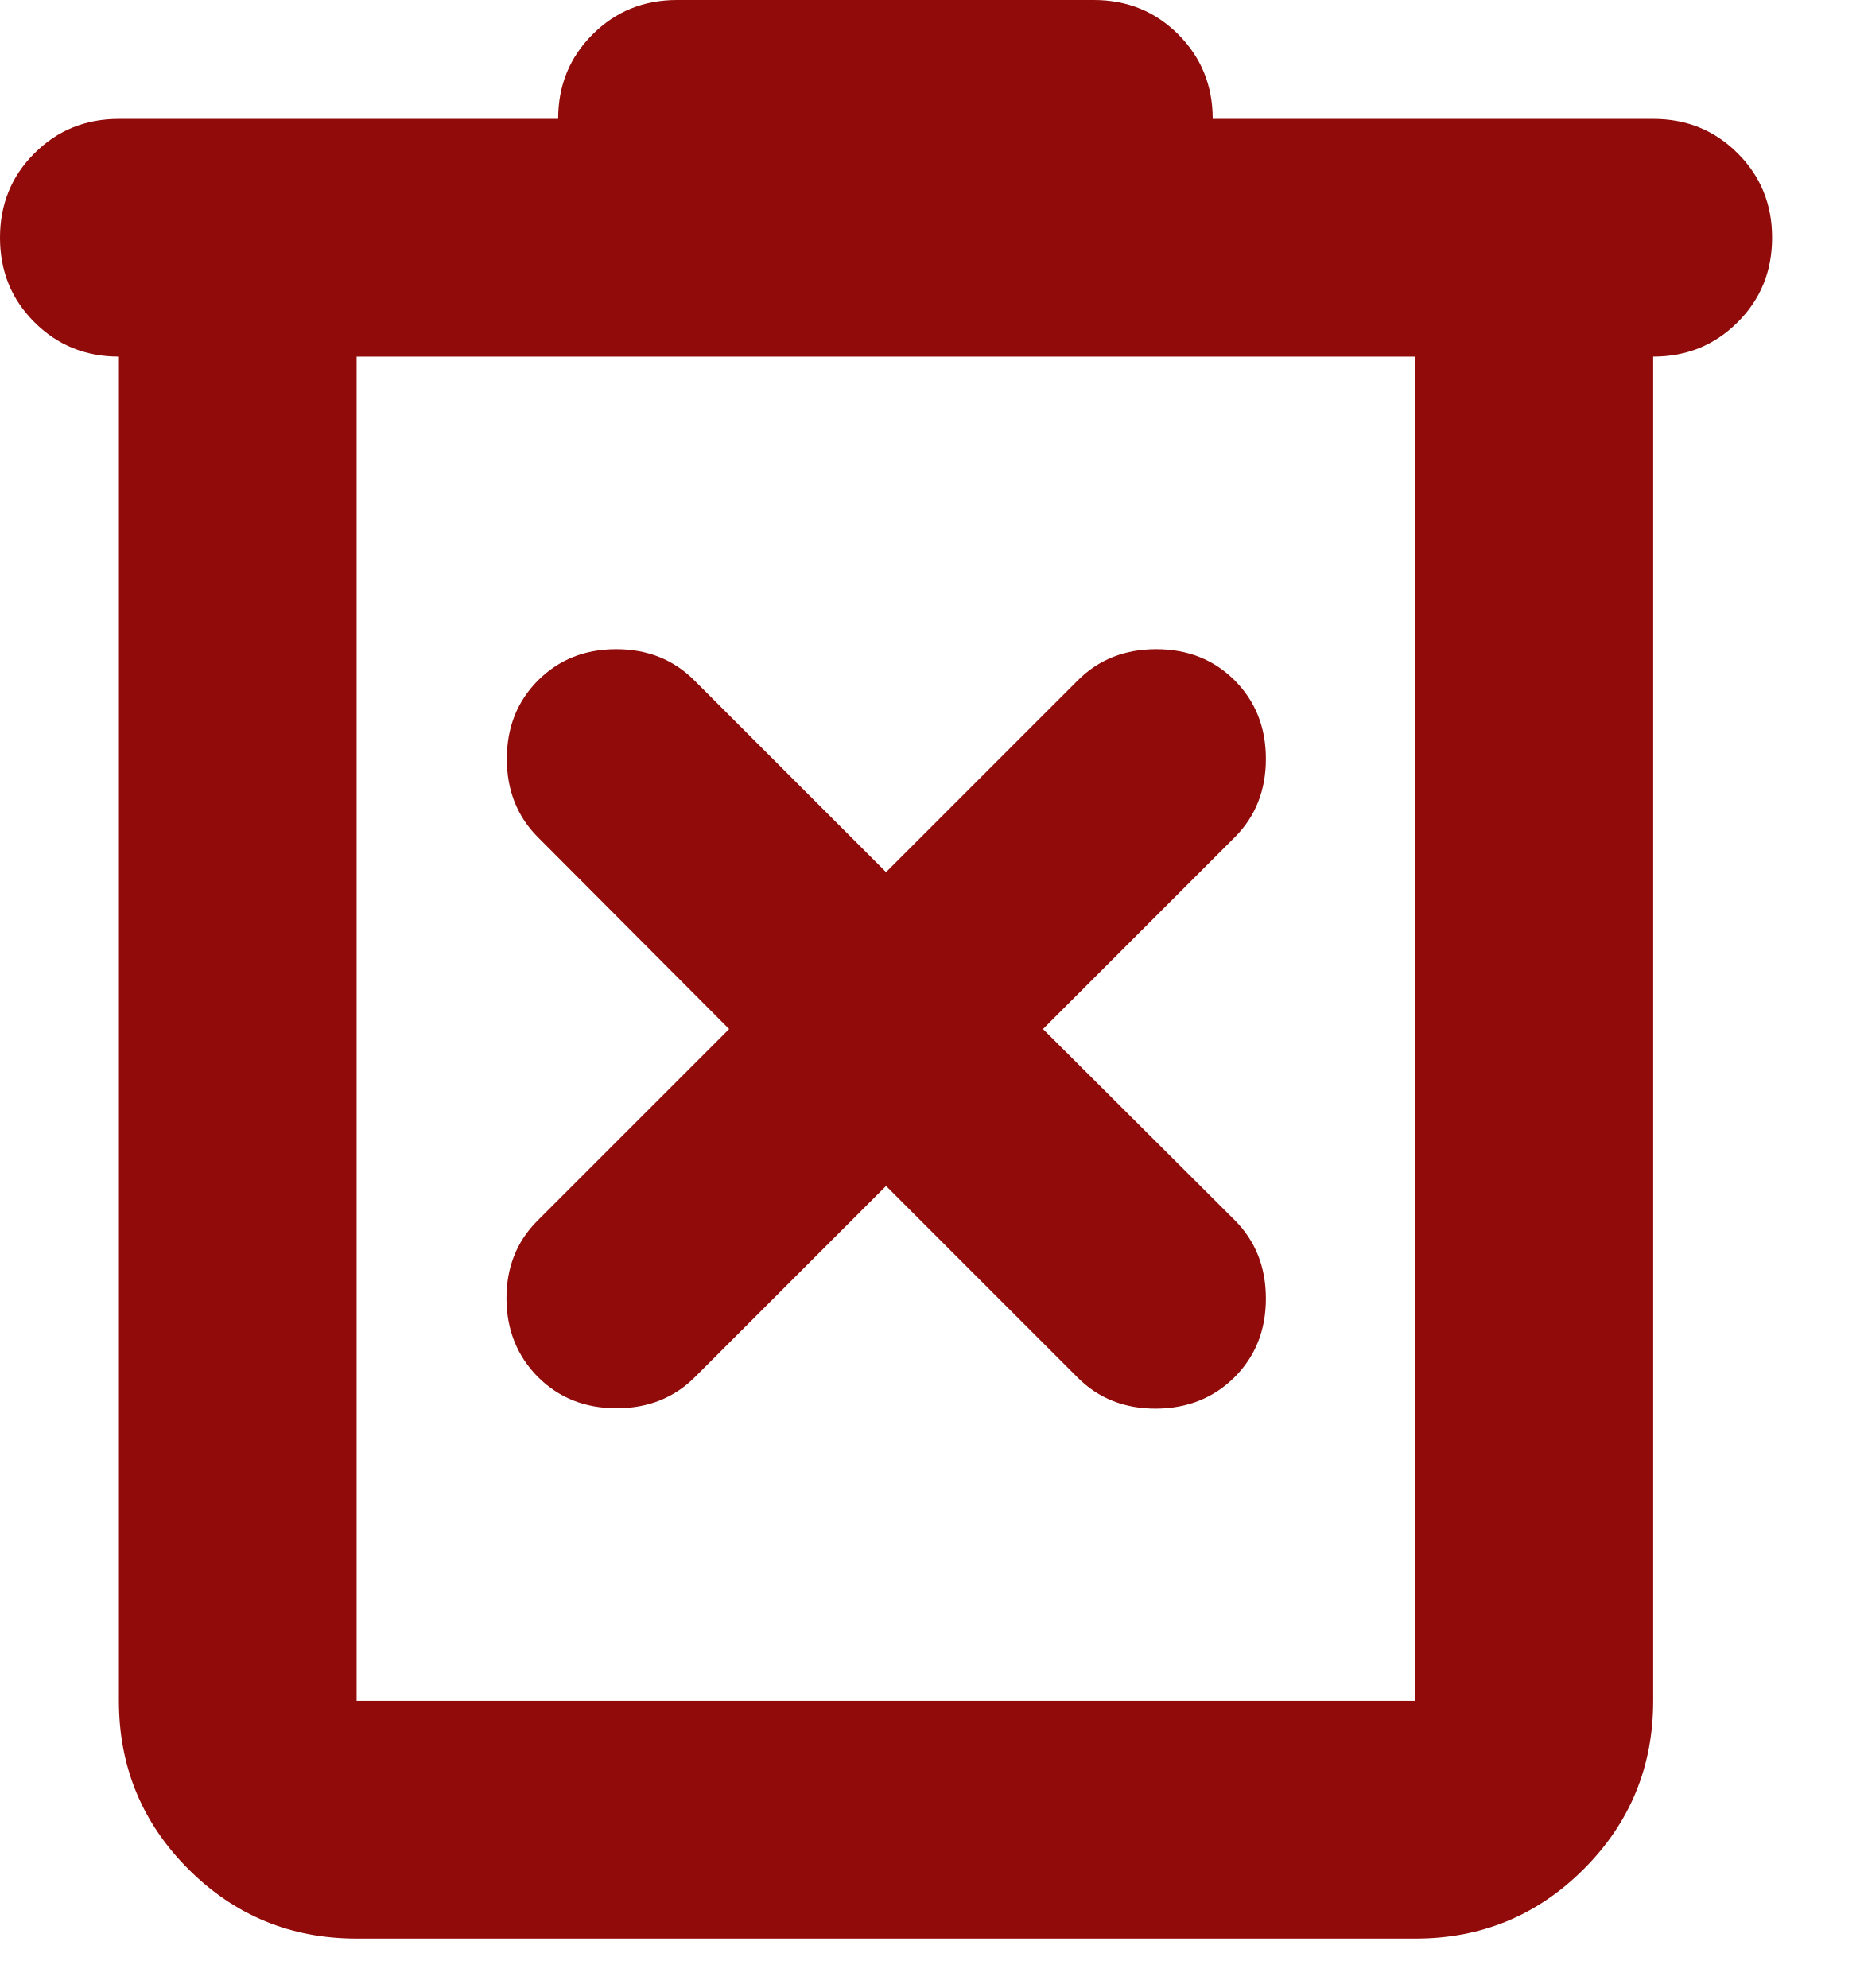
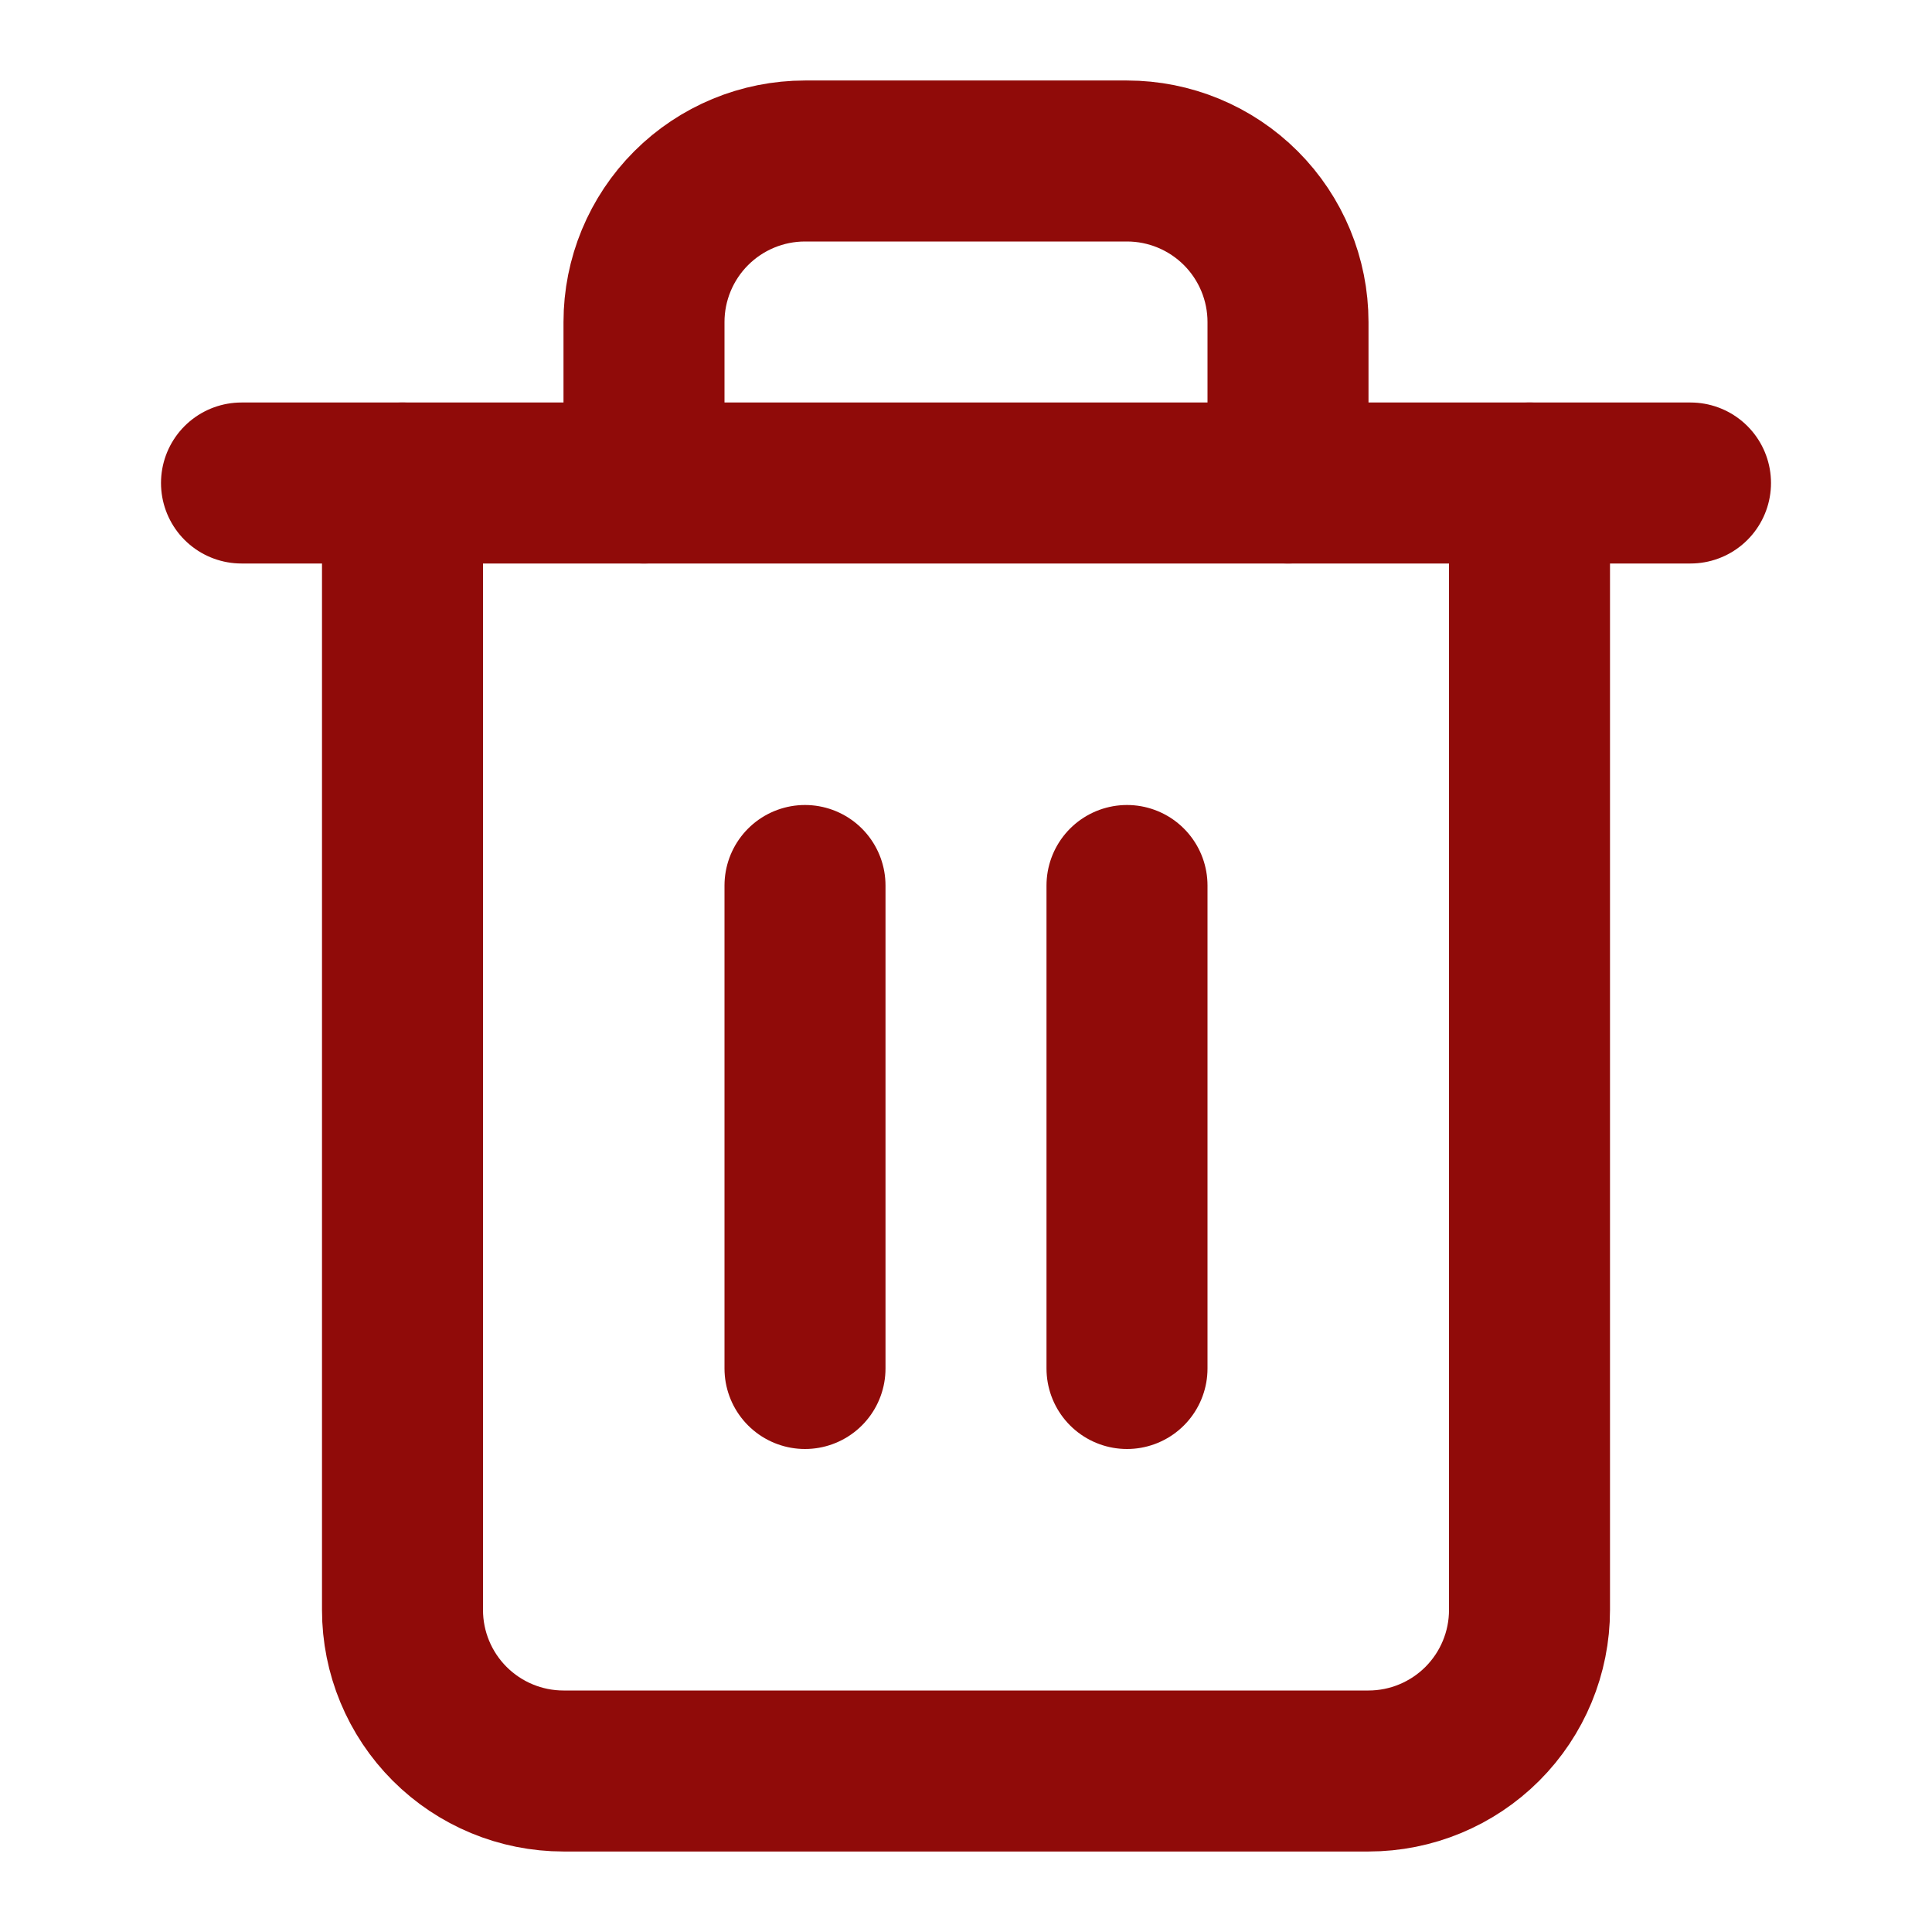
- <svg xmlns="http://www.w3.org/2000/svg" width="15" height="16" viewBox="0 0 15 16" fill="none">
-   <path d="M2.87 15.602C2.341 15.602 1.889 15.416 1.516 15.043C1.143 14.67 0.957 14.218 0.957 13.689V2.87C0.688 2.87 0.462 2.778 0.277 2.593C0.092 2.409 0 2.182 0 1.913C0 1.645 0.092 1.418 0.277 1.234C0.462 1.049 0.688 0.957 0.957 0.957H4.492C4.492 0.688 4.584 0.462 4.769 0.277C4.954 0.092 5.18 0 5.449 0H8.803C9.071 0 9.298 0.092 9.483 0.277C9.667 0.462 9.76 0.688 9.76 0.957H13.305C13.574 0.957 13.8 1.049 13.985 1.234C14.17 1.418 14.262 1.645 14.262 1.913C14.262 2.182 14.17 2.409 13.985 2.593C13.8 2.778 13.574 2.87 13.305 2.87V13.689C13.305 14.218 13.119 14.67 12.746 15.043C12.373 15.416 11.921 15.602 11.392 15.602H2.87ZM11.392 2.87H2.87V13.689H11.392V2.87ZM7.131 9.545L8.674 11.088C8.841 11.255 9.052 11.338 9.305 11.337C9.559 11.335 9.769 11.25 9.937 11.083C10.104 10.915 10.188 10.705 10.188 10.451C10.188 10.198 10.104 9.987 9.937 9.82L8.394 8.282L9.937 6.739C10.104 6.572 10.188 6.361 10.188 6.108C10.188 5.854 10.104 5.644 9.937 5.476C9.769 5.309 9.559 5.225 9.305 5.225C9.052 5.225 8.841 5.309 8.674 5.476L7.131 7.019L5.588 5.476C5.421 5.309 5.211 5.225 4.959 5.225C4.707 5.225 4.498 5.309 4.33 5.476C4.163 5.644 4.079 5.854 4.079 6.108C4.079 6.361 4.163 6.572 4.33 6.739L5.868 8.282L4.325 9.825C4.158 9.992 4.075 10.202 4.076 10.454C4.078 10.705 4.163 10.915 4.33 11.083C4.498 11.25 4.708 11.334 4.962 11.334C5.215 11.334 5.426 11.25 5.593 11.083L7.131 9.545Z" fill="#900B09" />
+ <svg xmlns="http://www.w3.org/2000/svg" width="24" height="24" viewBox="0 0 24 24" fill="none">
+   <path d="M10 11V17" stroke="#900B09" stroke-width="2" stroke-linecap="round" stroke-linejoin="round" />
+   <path d="M14 11V17" stroke="#900B09" stroke-width="2" stroke-linecap="round" stroke-linejoin="round" />
+   <path d="M19 6V20C19 20.53 18.789 21.039 18.414 21.414C18.039 21.789 17.53 22 17 22H7C6.47 22 5.961 21.789 5.586 21.414C5.211 21.039 5 20.53 5 20V6" stroke="#900B09" stroke-width="2" stroke-linecap="round" stroke-linejoin="round" />
+   <path d="M3 6H21" stroke="#900B09" stroke-width="2" stroke-linecap="round" stroke-linejoin="round" />
+   <path d="M8 6V4C8 3.47 8.211 2.961 8.586 2.586C8.961 2.211 9.47 2 10 2H14C14.53 2 15.039 2.211 15.414 2.586C15.789 2.961 16 3.47 16 4V6" stroke="#900B09" stroke-width="2" stroke-linecap="round" stroke-linejoin="round" />
</svg>
